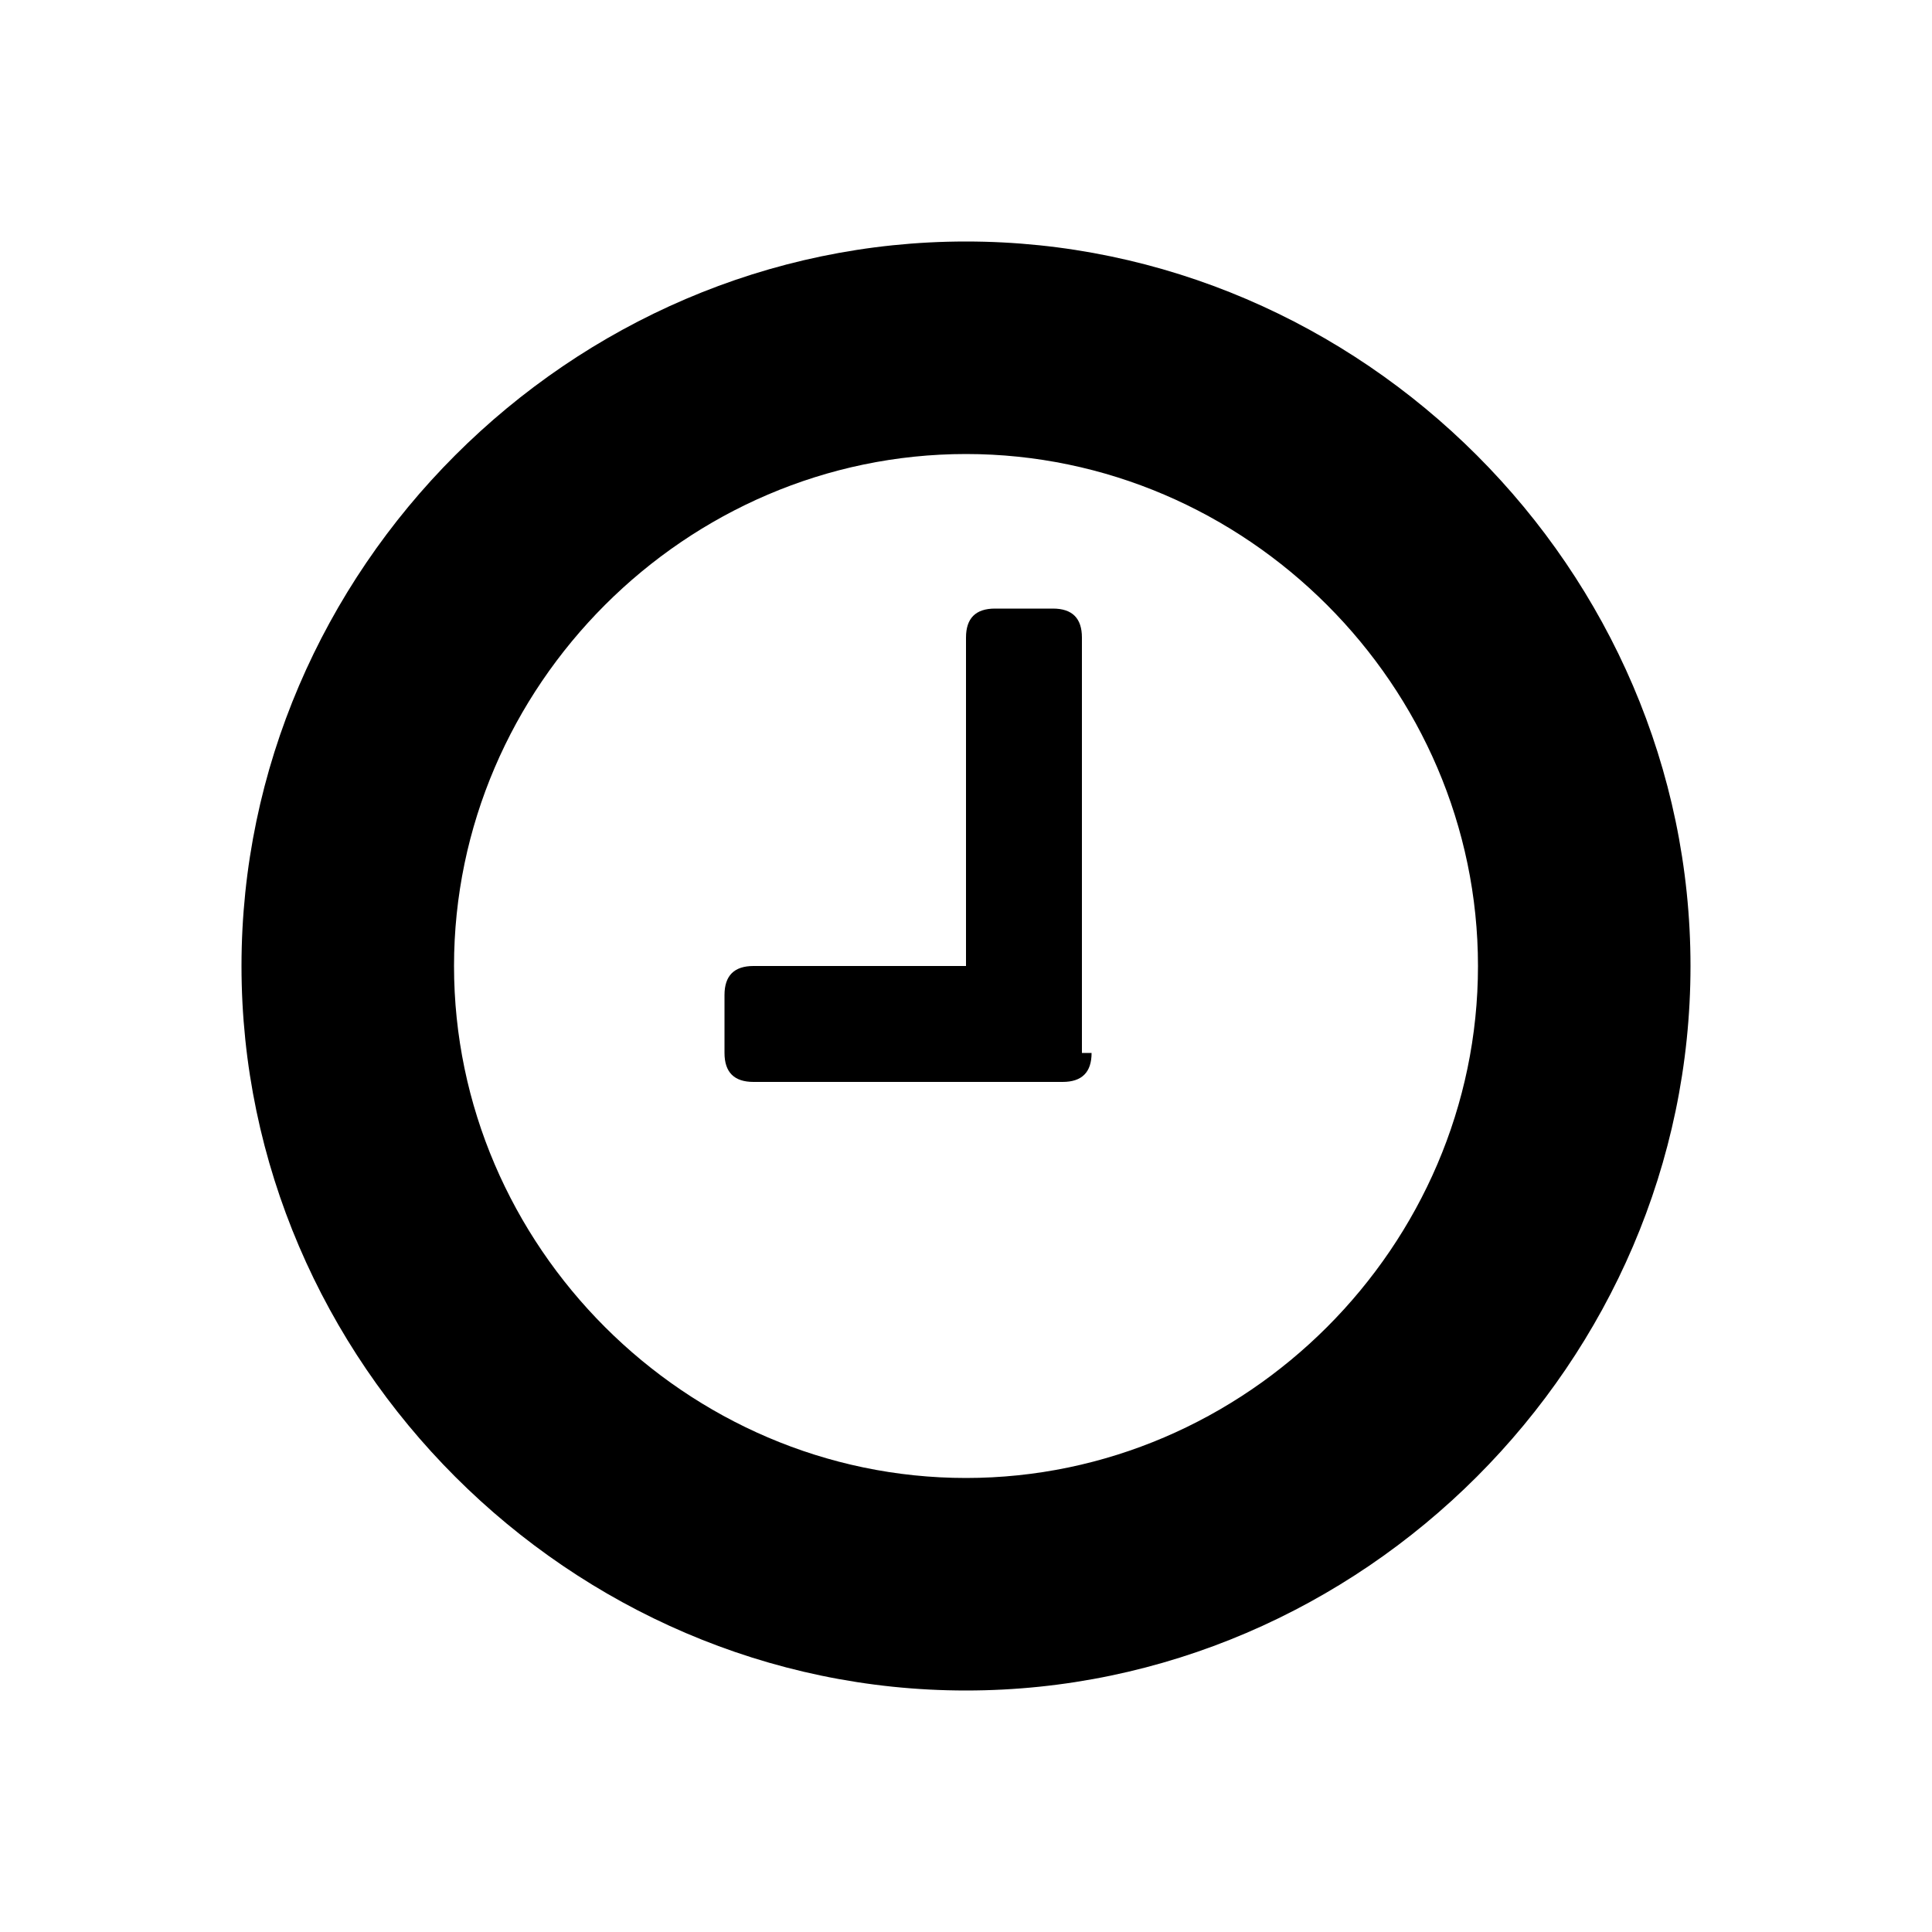
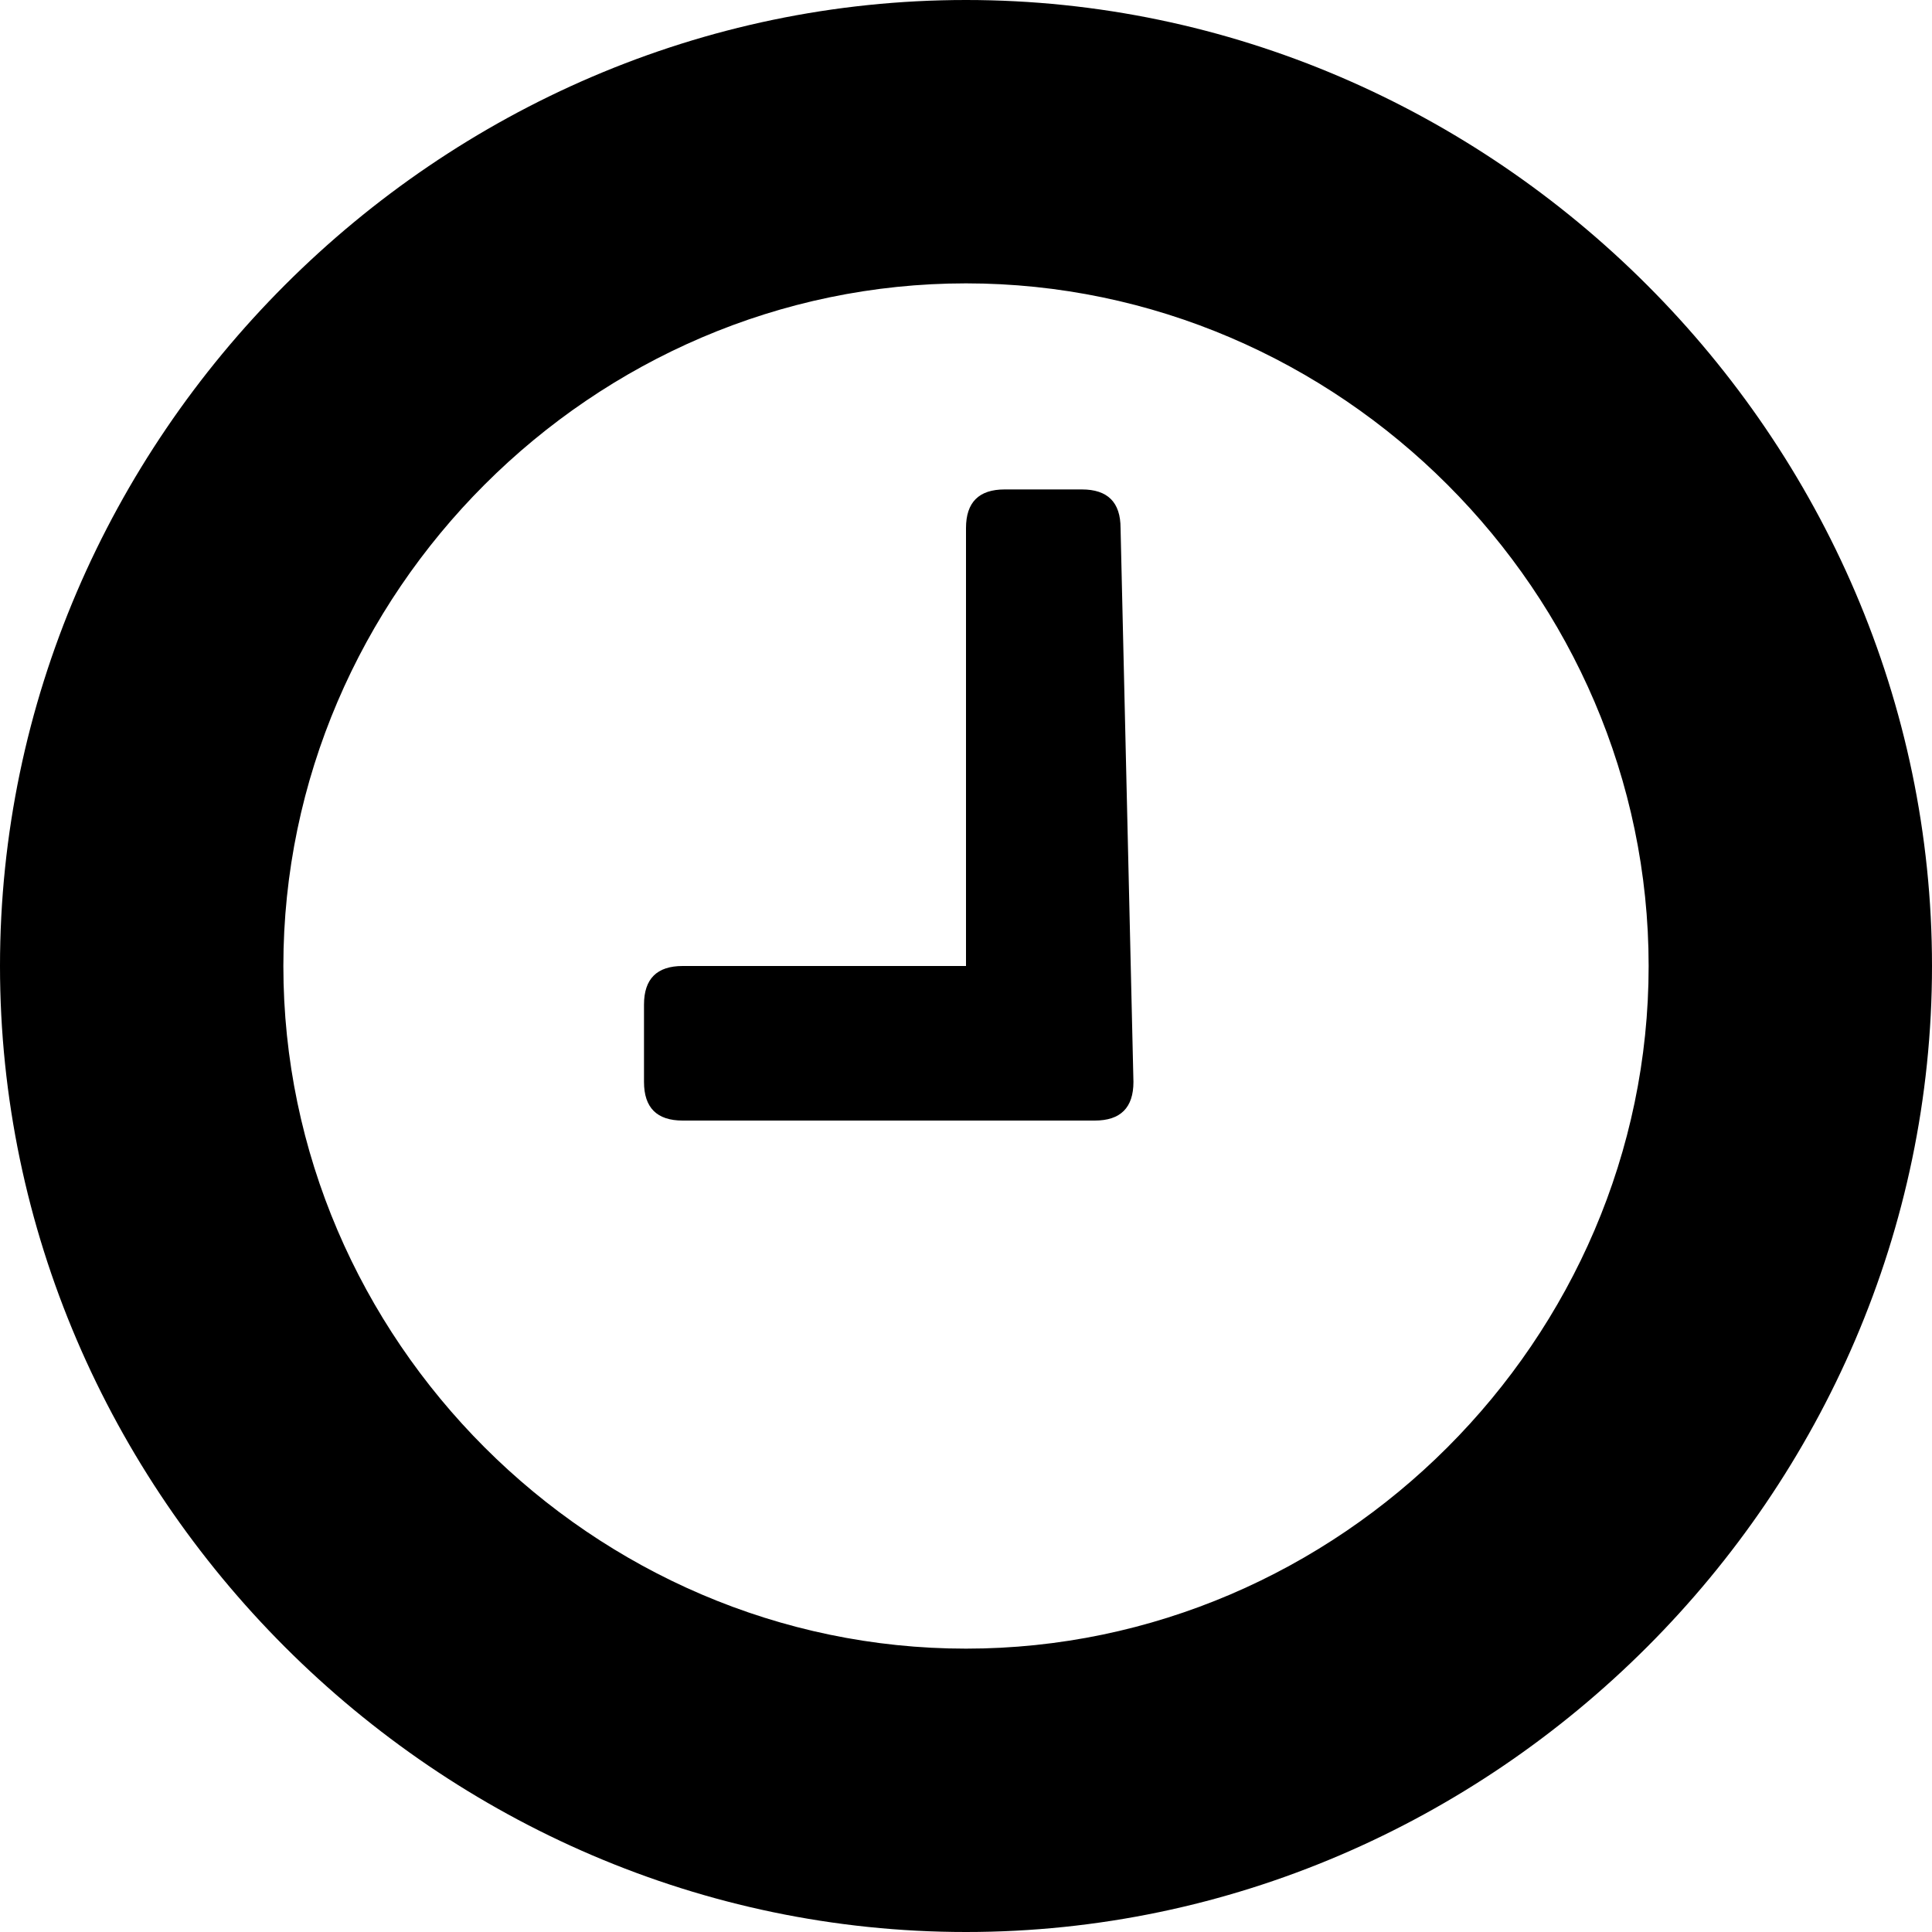
- <svg xmlns="http://www.w3.org/2000/svg" version="1.0" id="Calque_1" x="0px" y="0px" viewBox="0 0 20 20" style="enable-background:new 0 0 20 20;" xml:space="preserve">
+ <svg xmlns="http://www.w3.org/2000/svg" version="1.1" id="Calque_1" x="0px" y="0px" viewBox="0 0 15 15" style="enable-background:new 0 0 15 15;" xml:space="preserve">
  <style type="text/css">
	.st0{fill:none;}
</style>
-   <path class="st0" d="M0,0h20v20H0V0z" />
+   <path class="st0" d="M-2.5-2.5h20v20h-20V-2.5z" />
  <g>
-     <path d="M10,17.5c-4.1,0-7.5-3.4-7.5-7.5S5.9,2.5,10,2.5s7.5,3.4,7.5,7.5S14.1,17.5,10,17.5z M10,4.7c-2.9,0-5.3,2.4-5.3,5.3   s2.4,5.3,5.3,5.3c2.9,0,5.3-2.4,5.3-5.3S12.9,4.7,10,4.7z M11.3,10.9c0,0.2-0.1,0.3-0.3,0.3H7.8c-0.2,0-0.3-0.1-0.3-0.3v-0.6   c0-0.2,0.1-0.3,0.3-0.3H10V6.6c0-0.2,0.1-0.3,0.3-0.3h0.6c0.2,0,0.3,0.1,0.3,0.3V10.9z" />
+     <path d="M7.5,15C3.4,15,0,11.6,0,7.5S3.4,0,7.5,0S15,3.4,15,7.5S11.6,15,7.5,15z M7.5,2.2c-2.9,0-5.3,2.4-5.3,5.3s2.4,5.3,5.3,5.3   s5.3-2.4,5.3-5.3S10.4,2.2,7.5,2.2z M8.8,8.4c0,0.2-0.1,0.3-0.3,0.3H5.3C5.1,8.7,5,8.6,5,8.4V7.8c0-0.2,0.1-0.3,0.3-0.3h2.2V4.1   c0-0.2,0.1-0.3,0.3-0.3h0.6c0.2,0,0.3,0.1,0.3,0.3L8.8,8.4L8.8,8.4z" />
  </g>
</svg>
